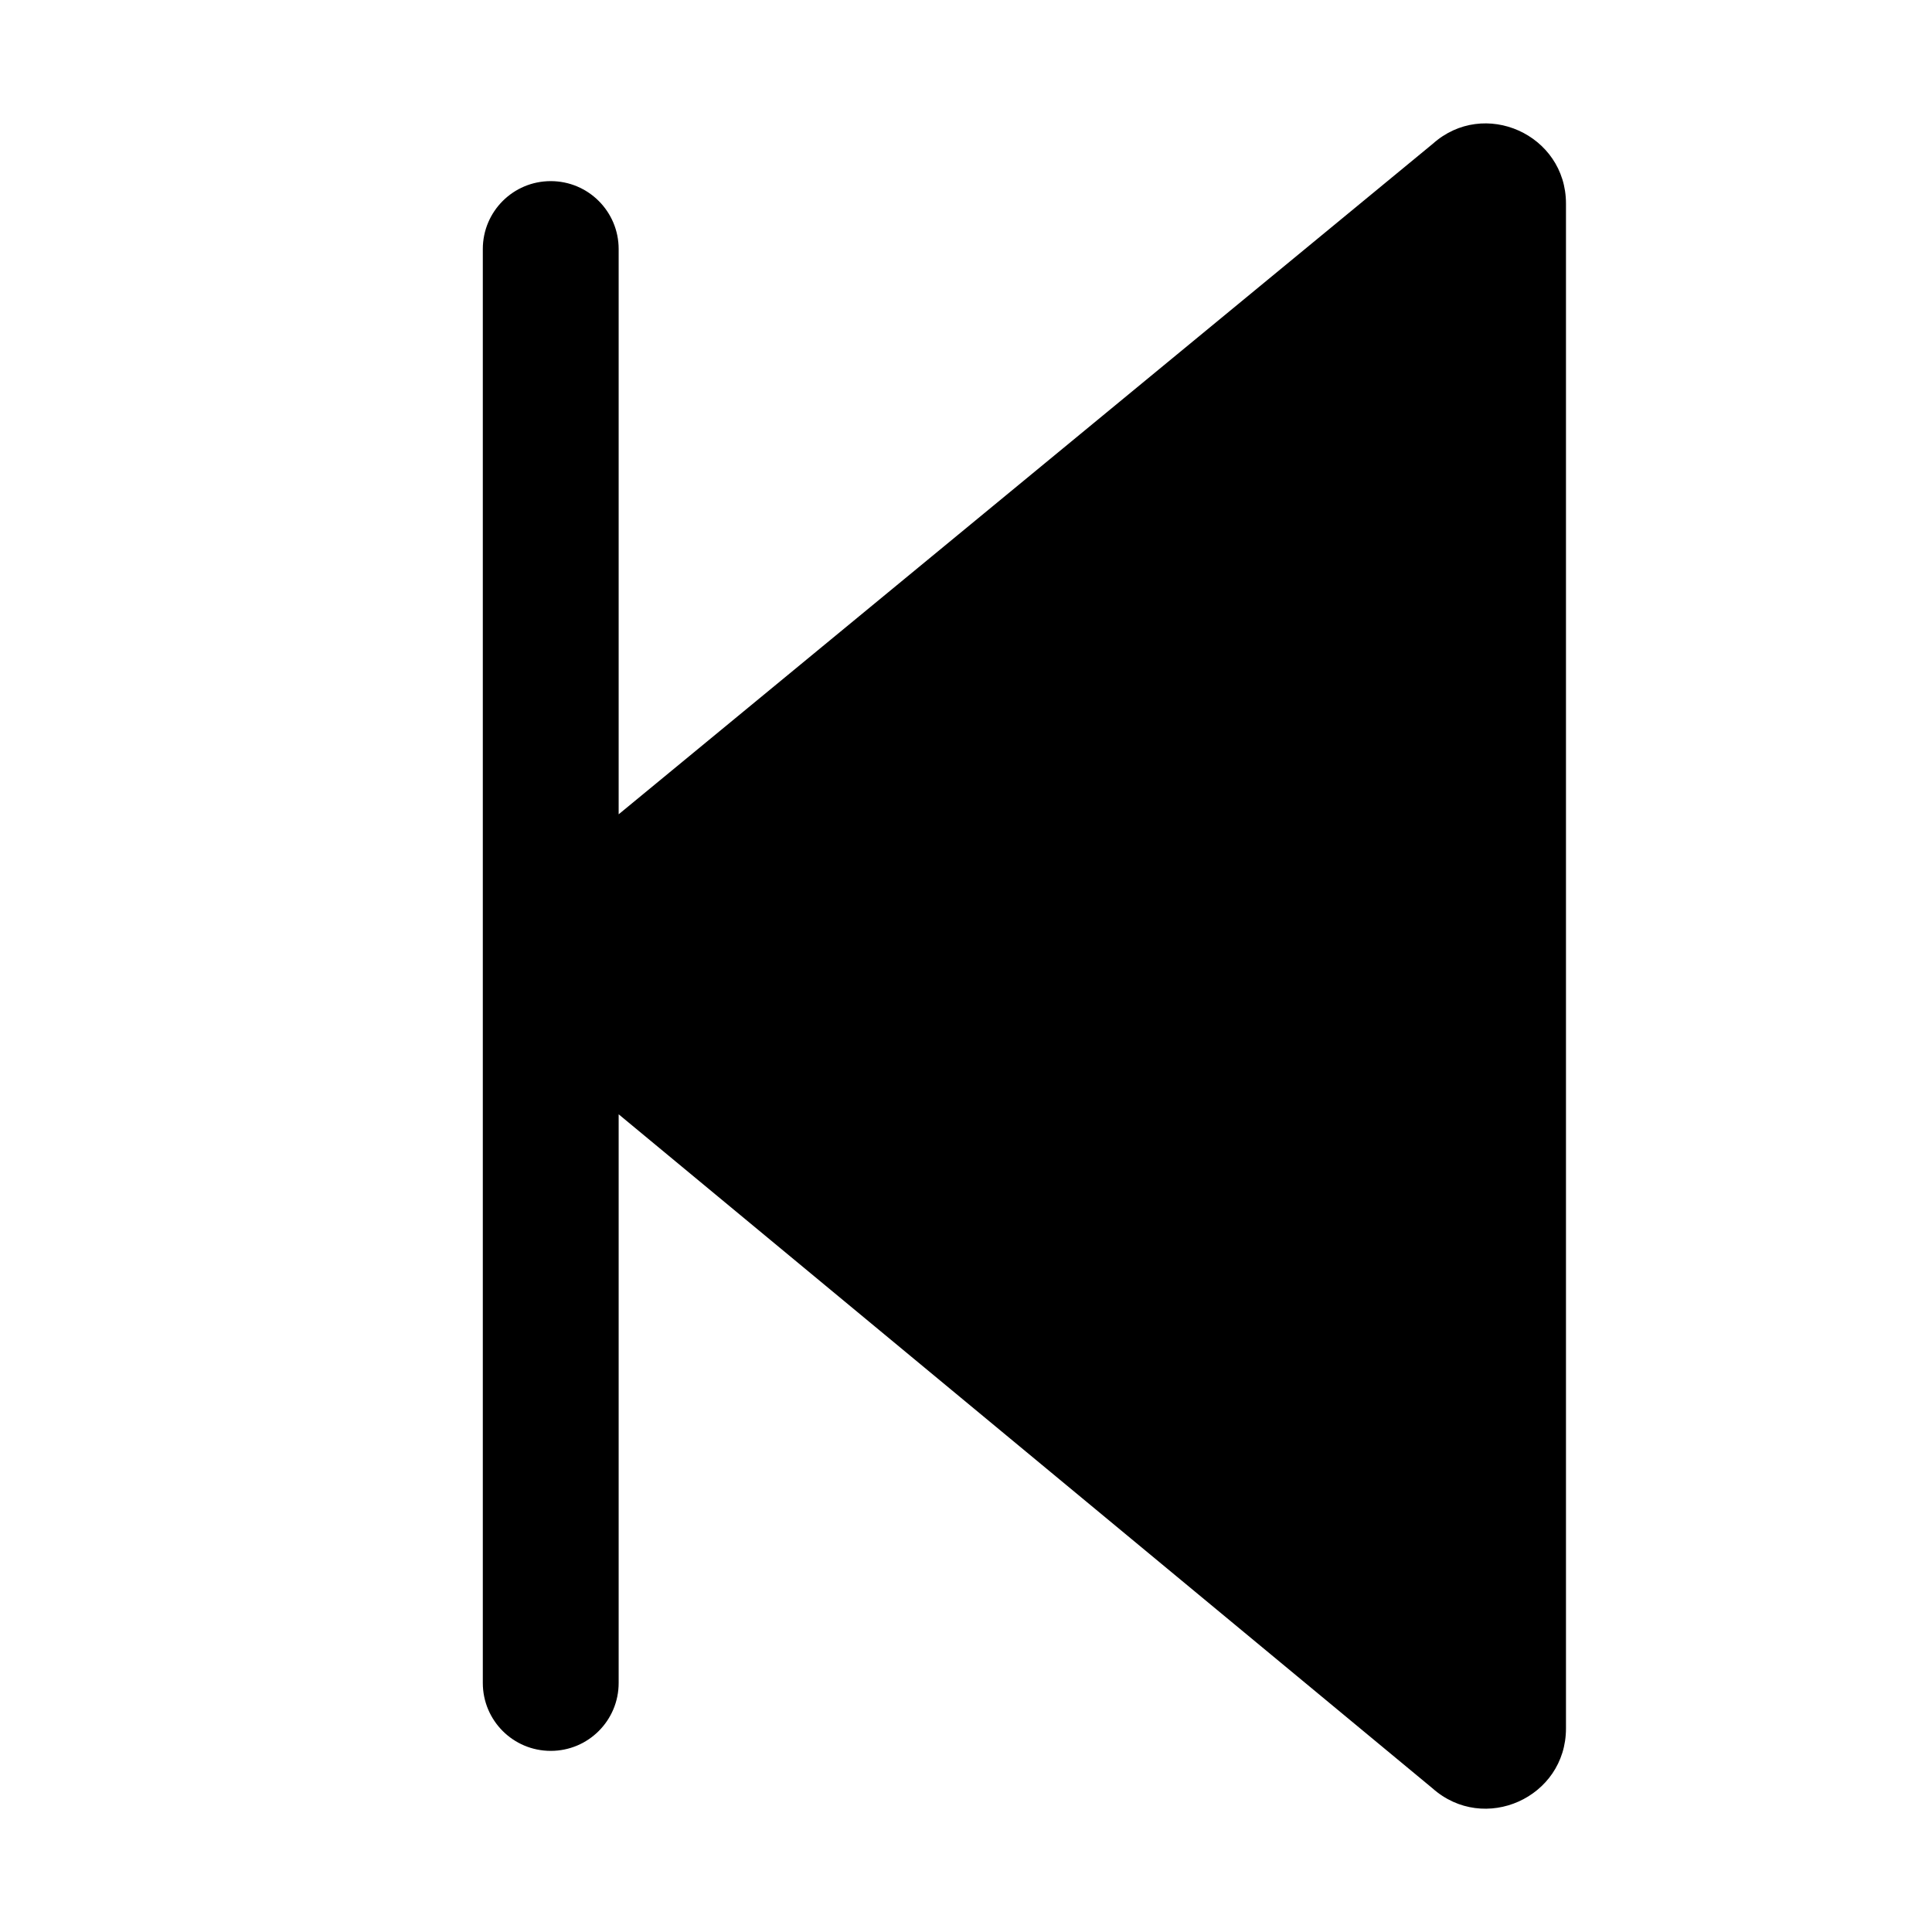
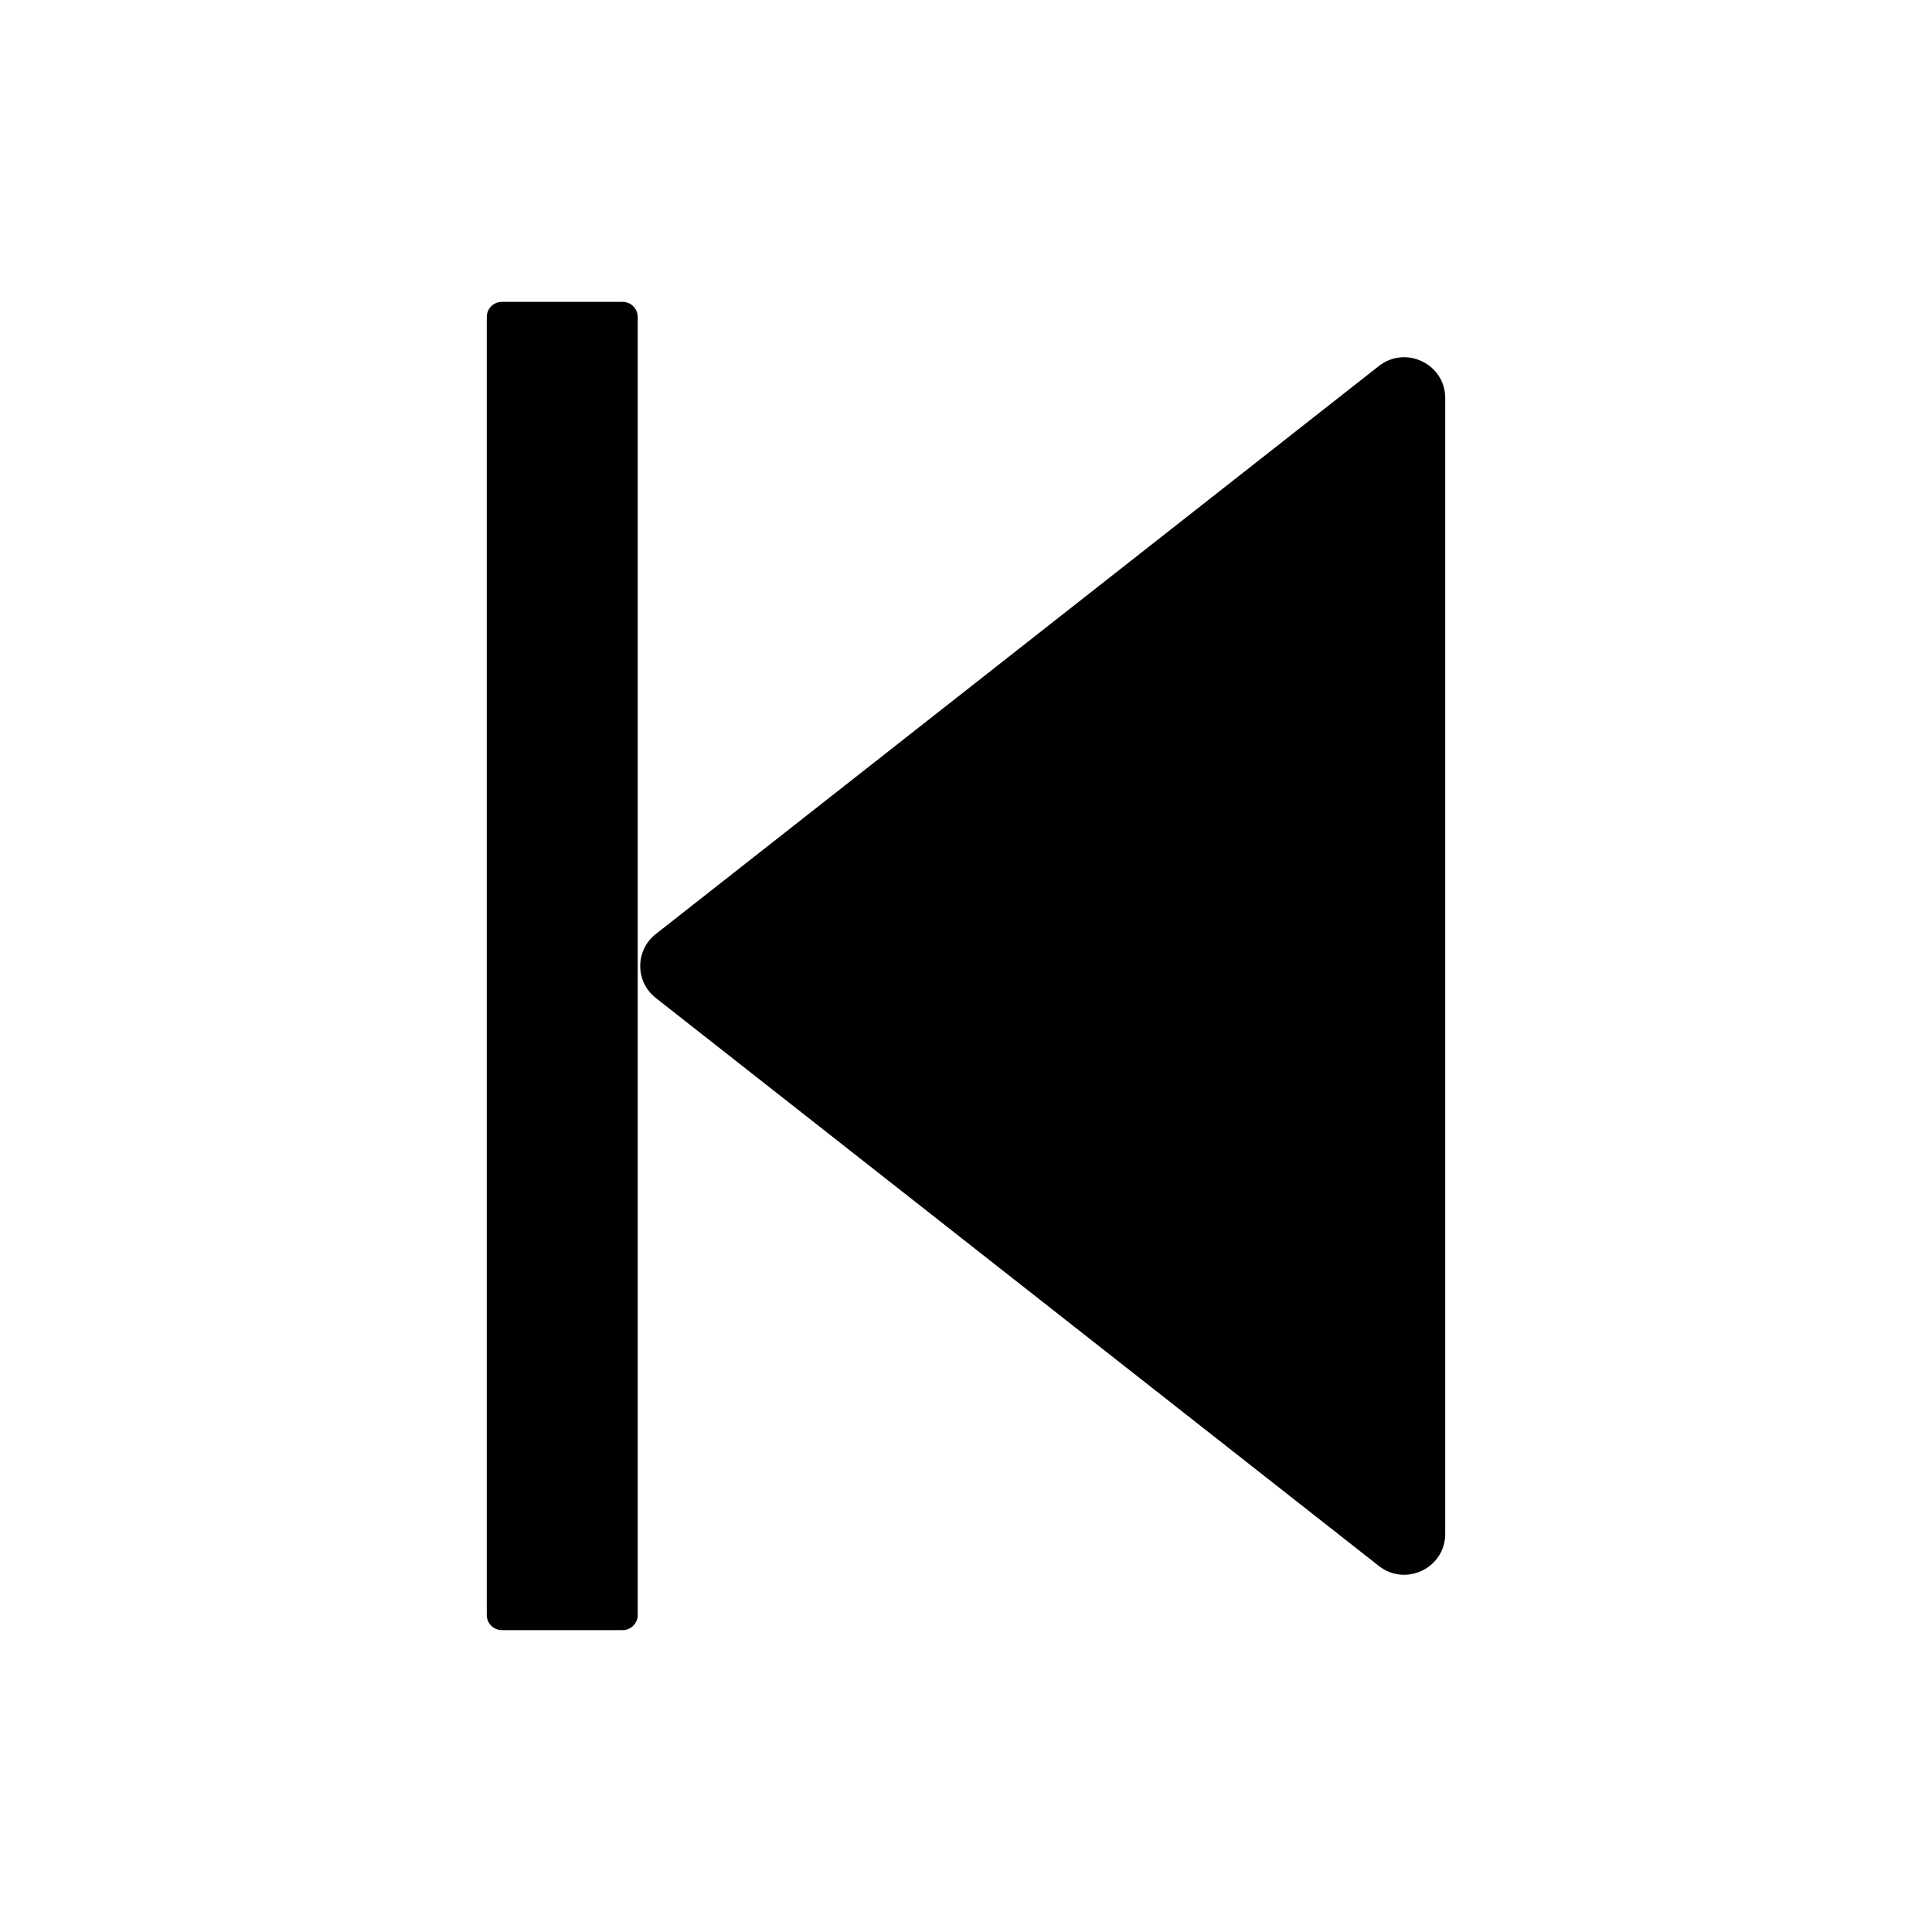
<svg xmlns="http://www.w3.org/2000/svg" id="step-backward" viewBox="0 0 1024 1024" version="1.1">
-   <path d="M759.3 76.3 327.9 431.6 327.9 132c0-19.9-16.1-36-36-36l0 0c-19.9 0-36 16.1-36 36l0 760c0 19.9 16.1 36 36 36l0 0c19.9 0 36-16.1 36-36L327.9 590.6l431.3 357.2c27.4 24.4 70.8 5 70.8-31.7L830 107.9C830 71.3 786.6 51.8 759.3 76.3z" />
+   <path d="M347.591 528.95l383.21 301.024C745.05 841.166 766 831.078 766 813.024v-602.05c0-18.05-20.95-28.14-35.199-16.948l-383.21 301.023c-11.01 8.65-11.01 25.252 0 33.901M330 864h-64a8 8 0 0 1-8-8V168a8 8 0 0 1 8-8h64a8 8 0 0 1 8 8v688a8 8 0 0 1-8 8" />
</svg>
